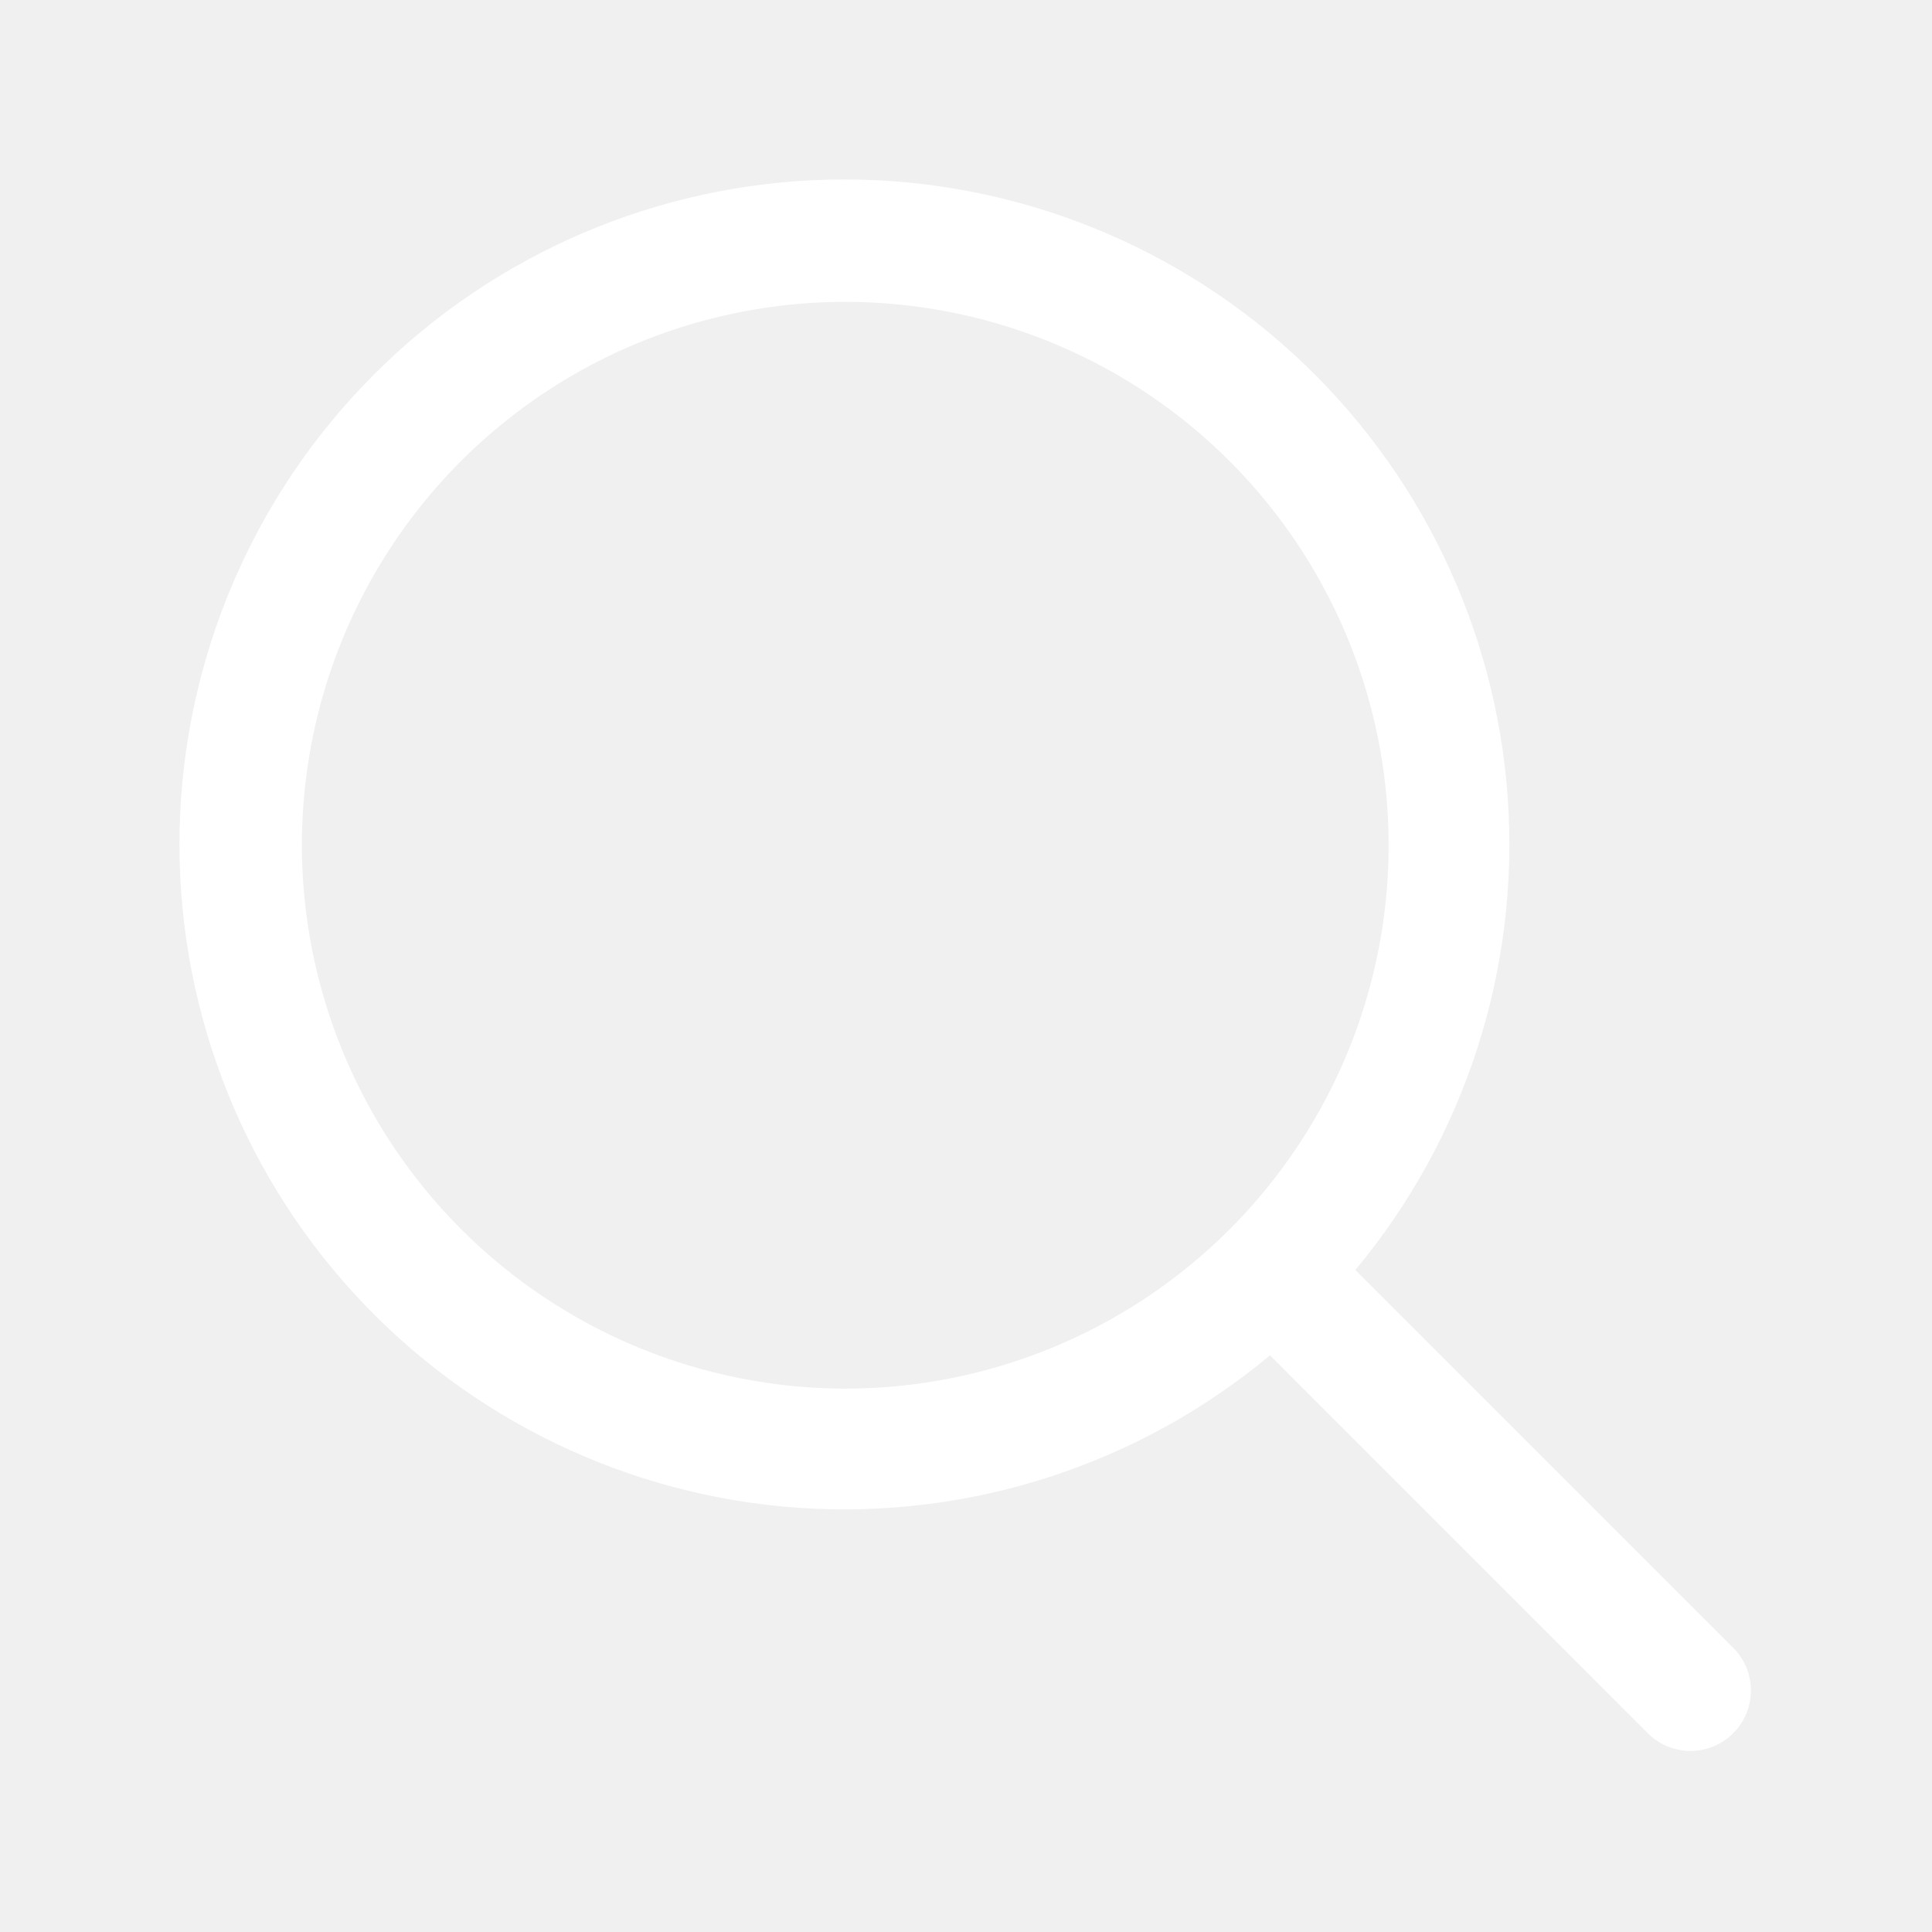
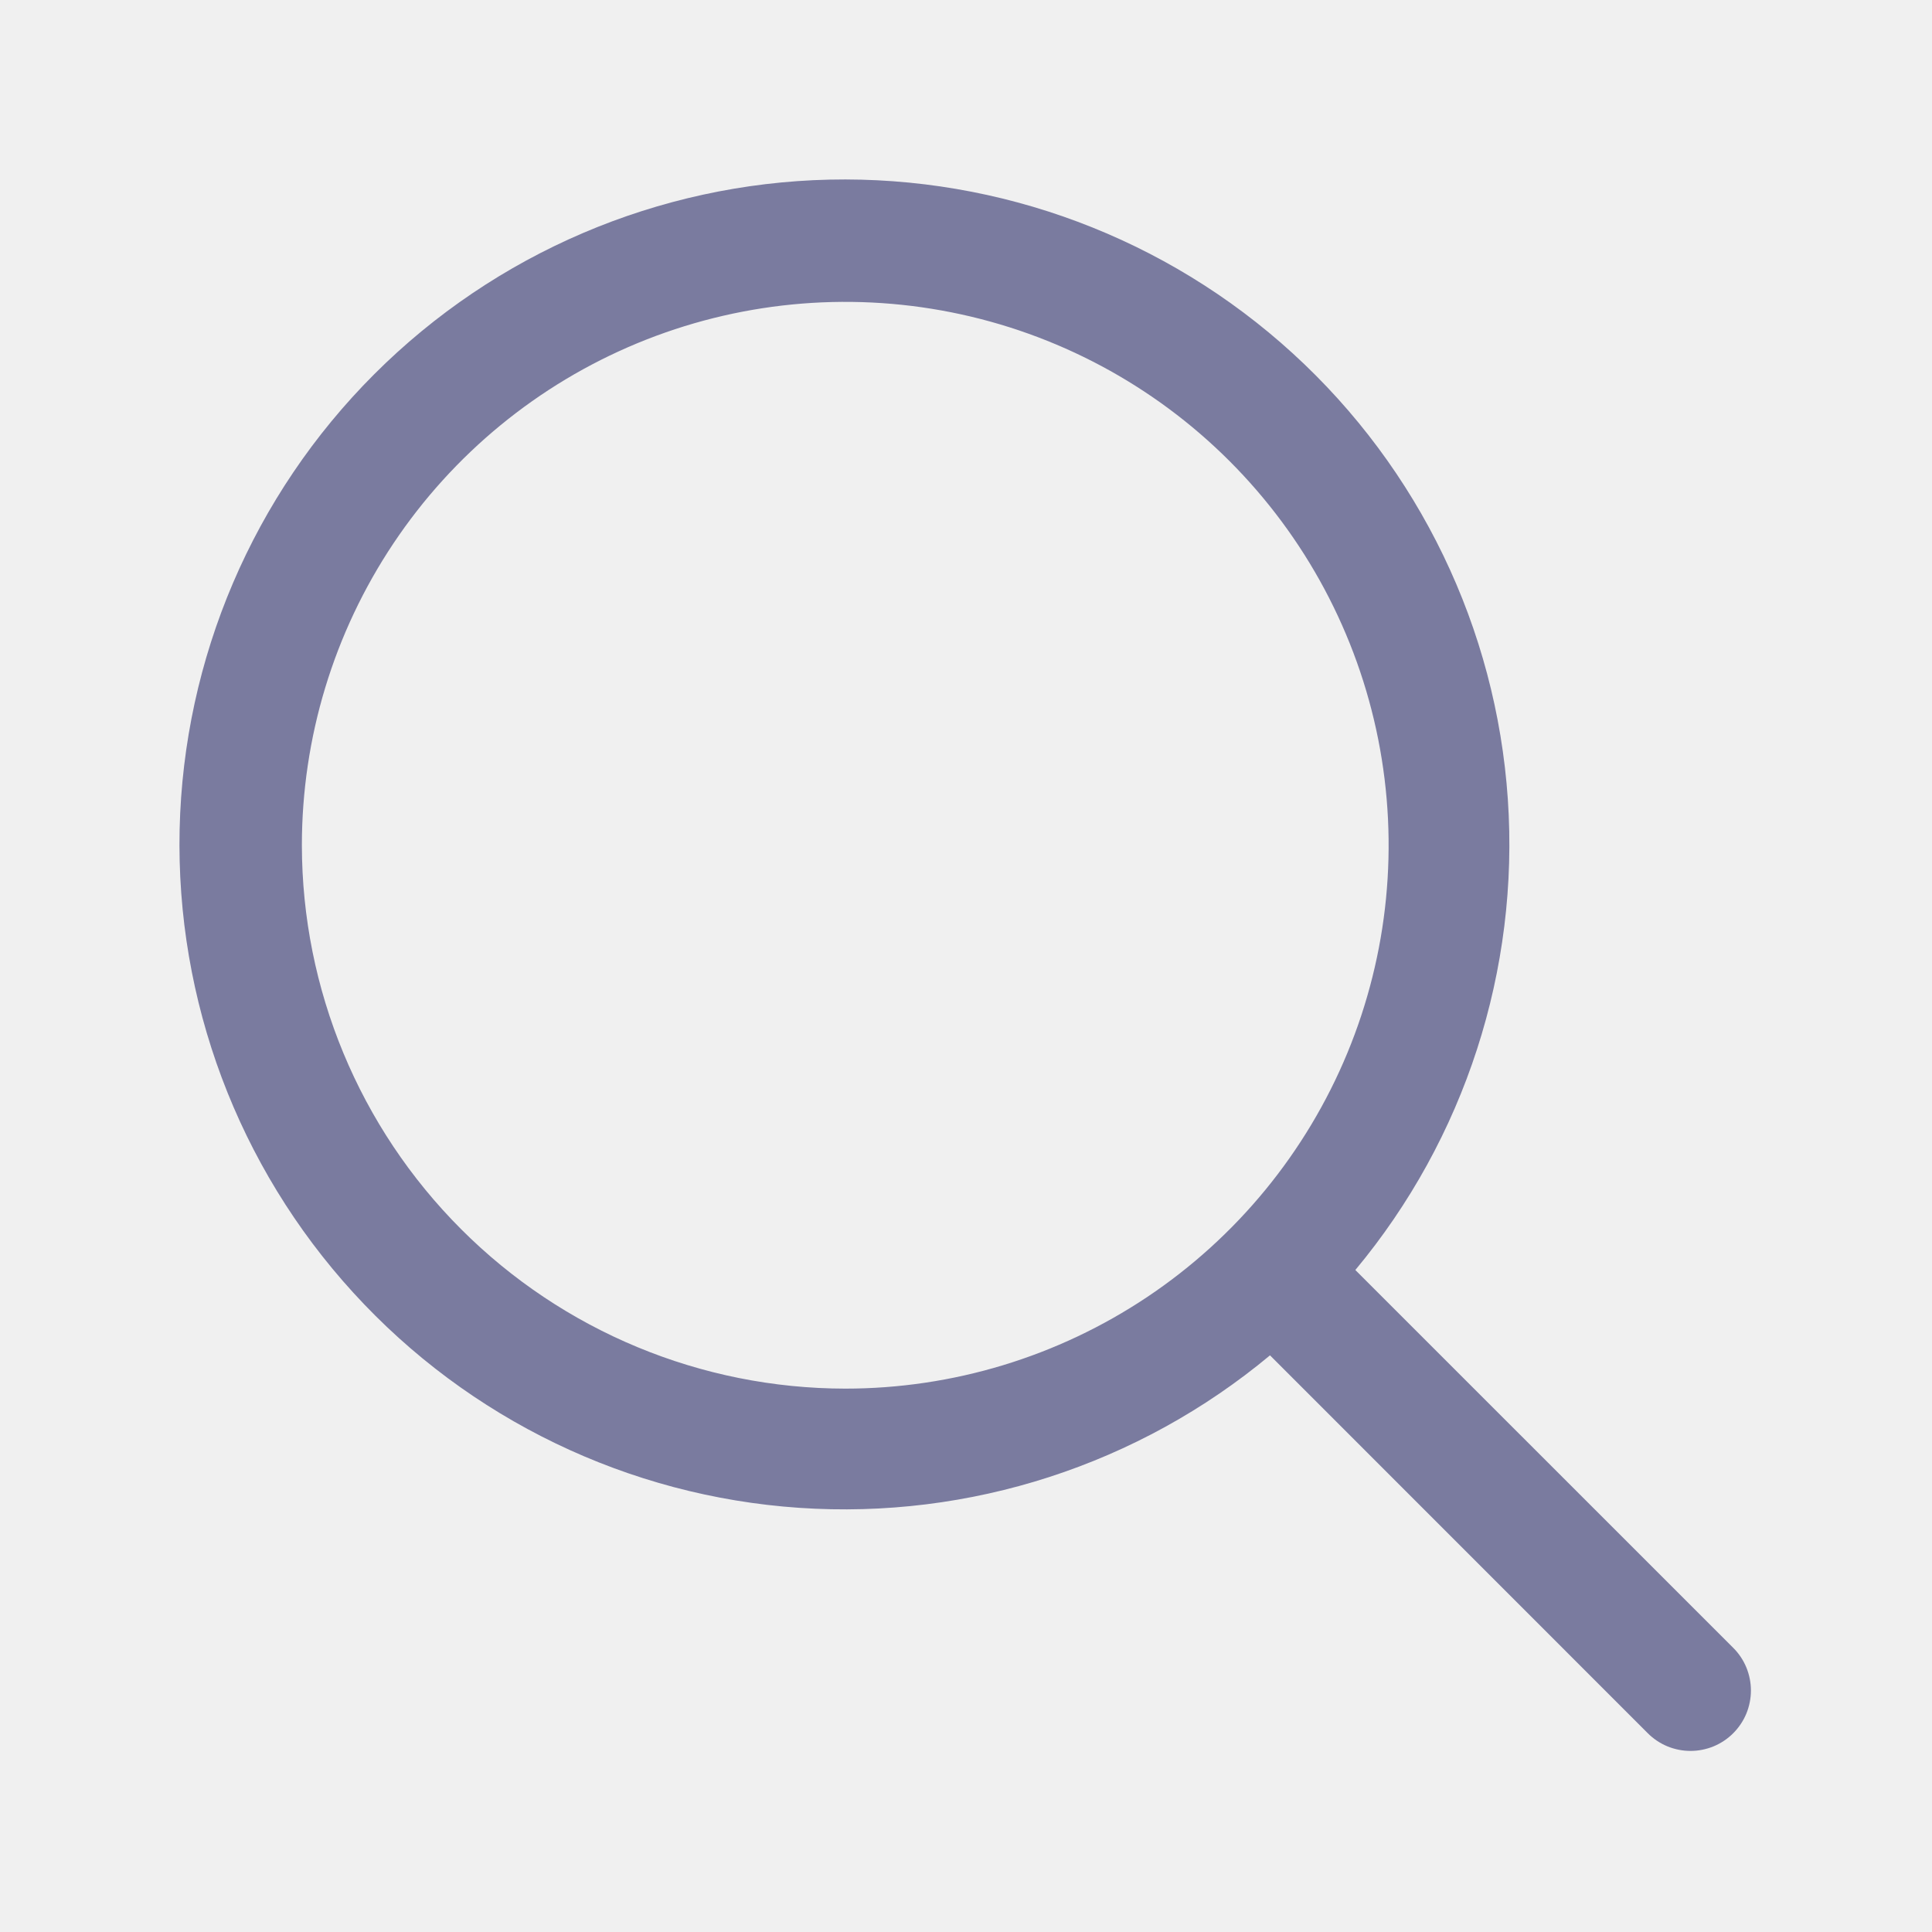
<svg xmlns="http://www.w3.org/2000/svg" width="40" height="40" viewBox="0 0 40 40" fill="none">
-   <path d="M35.884 34.116L28.061 26.294C30.328 23.572 31.459 20.08 31.218 16.545C30.977 13.01 29.382 9.705 26.765 7.316C24.149 4.927 20.712 3.639 17.17 3.719C13.628 3.8 10.253 5.243 7.748 7.748C5.242 10.253 3.8 13.628 3.719 17.17C3.639 20.712 4.927 24.149 7.316 26.765C9.704 29.382 13.01 30.977 16.545 31.218C20.08 31.459 23.571 30.329 26.294 28.061L34.116 35.885C34.232 36.001 34.37 36.093 34.521 36.156C34.673 36.218 34.836 36.251 35 36.251C35.164 36.251 35.327 36.218 35.479 36.156C35.63 36.093 35.768 36.001 35.884 35.885C36.001 35.768 36.093 35.63 36.156 35.479C36.218 35.327 36.251 35.164 36.251 35C36.251 34.836 36.218 34.673 36.156 34.522C36.093 34.37 36.001 34.232 35.884 34.116ZM6.25 17.5C6.25 15.275 6.91 13.1 8.146 11.25C9.382 9.4 11.139 7.958 13.195 7.106C15.251 6.255 17.512 6.032 19.695 6.466C21.877 6.9 23.882 7.972 25.455 9.545C27.028 11.118 28.1 13.123 28.534 15.305C28.968 17.488 28.745 19.75 27.894 21.805C27.042 23.861 25.6 25.618 23.75 26.854C21.9 28.09 19.725 28.75 17.5 28.75C14.517 28.747 11.658 27.561 9.549 25.451C7.44 23.342 6.253 20.483 6.25 17.5Z" fill="white" />
+   <path d="M35.884 34.116L28.061 26.294C30.328 23.572 31.459 20.08 31.218 16.545C30.977 13.01 29.382 9.705 26.765 7.316C24.149 4.927 20.712 3.639 17.17 3.719C13.628 3.8 10.253 5.243 7.748 7.748C5.242 10.253 3.8 13.628 3.719 17.17C3.639 20.712 4.927 24.149 7.316 26.765C9.704 29.382 13.01 30.977 16.545 31.218C20.08 31.459 23.571 30.329 26.294 28.061L34.116 35.885C34.232 36.001 34.37 36.093 34.521 36.156C34.673 36.218 34.836 36.251 35 36.251C35.164 36.251 35.327 36.218 35.479 36.156C35.63 36.093 35.768 36.001 35.884 35.885C36.001 35.768 36.093 35.63 36.156 35.479C36.218 35.327 36.251 35.164 36.251 35C36.251 34.836 36.218 34.673 36.156 34.522C36.093 34.37 36.001 34.232 35.884 34.116ZM6.25 17.5C6.25 15.275 6.91 13.1 8.146 11.25C9.382 9.4 11.139 7.958 13.195 7.106C15.251 6.255 17.512 6.032 19.695 6.466C21.877 6.9 23.882 7.972 25.455 9.545C27.028 11.118 28.1 13.123 28.534 15.305C28.968 17.488 28.745 19.75 27.894 21.805C27.042 23.861 25.6 25.618 23.75 26.854C21.9 28.09 19.725 28.75 17.5 28.75C14.517 28.747 11.658 27.561 9.549 25.451C7.44 23.342 6.253 20.483 6.25 17.5Z" fill="#7A7B9F" />
</svg>
